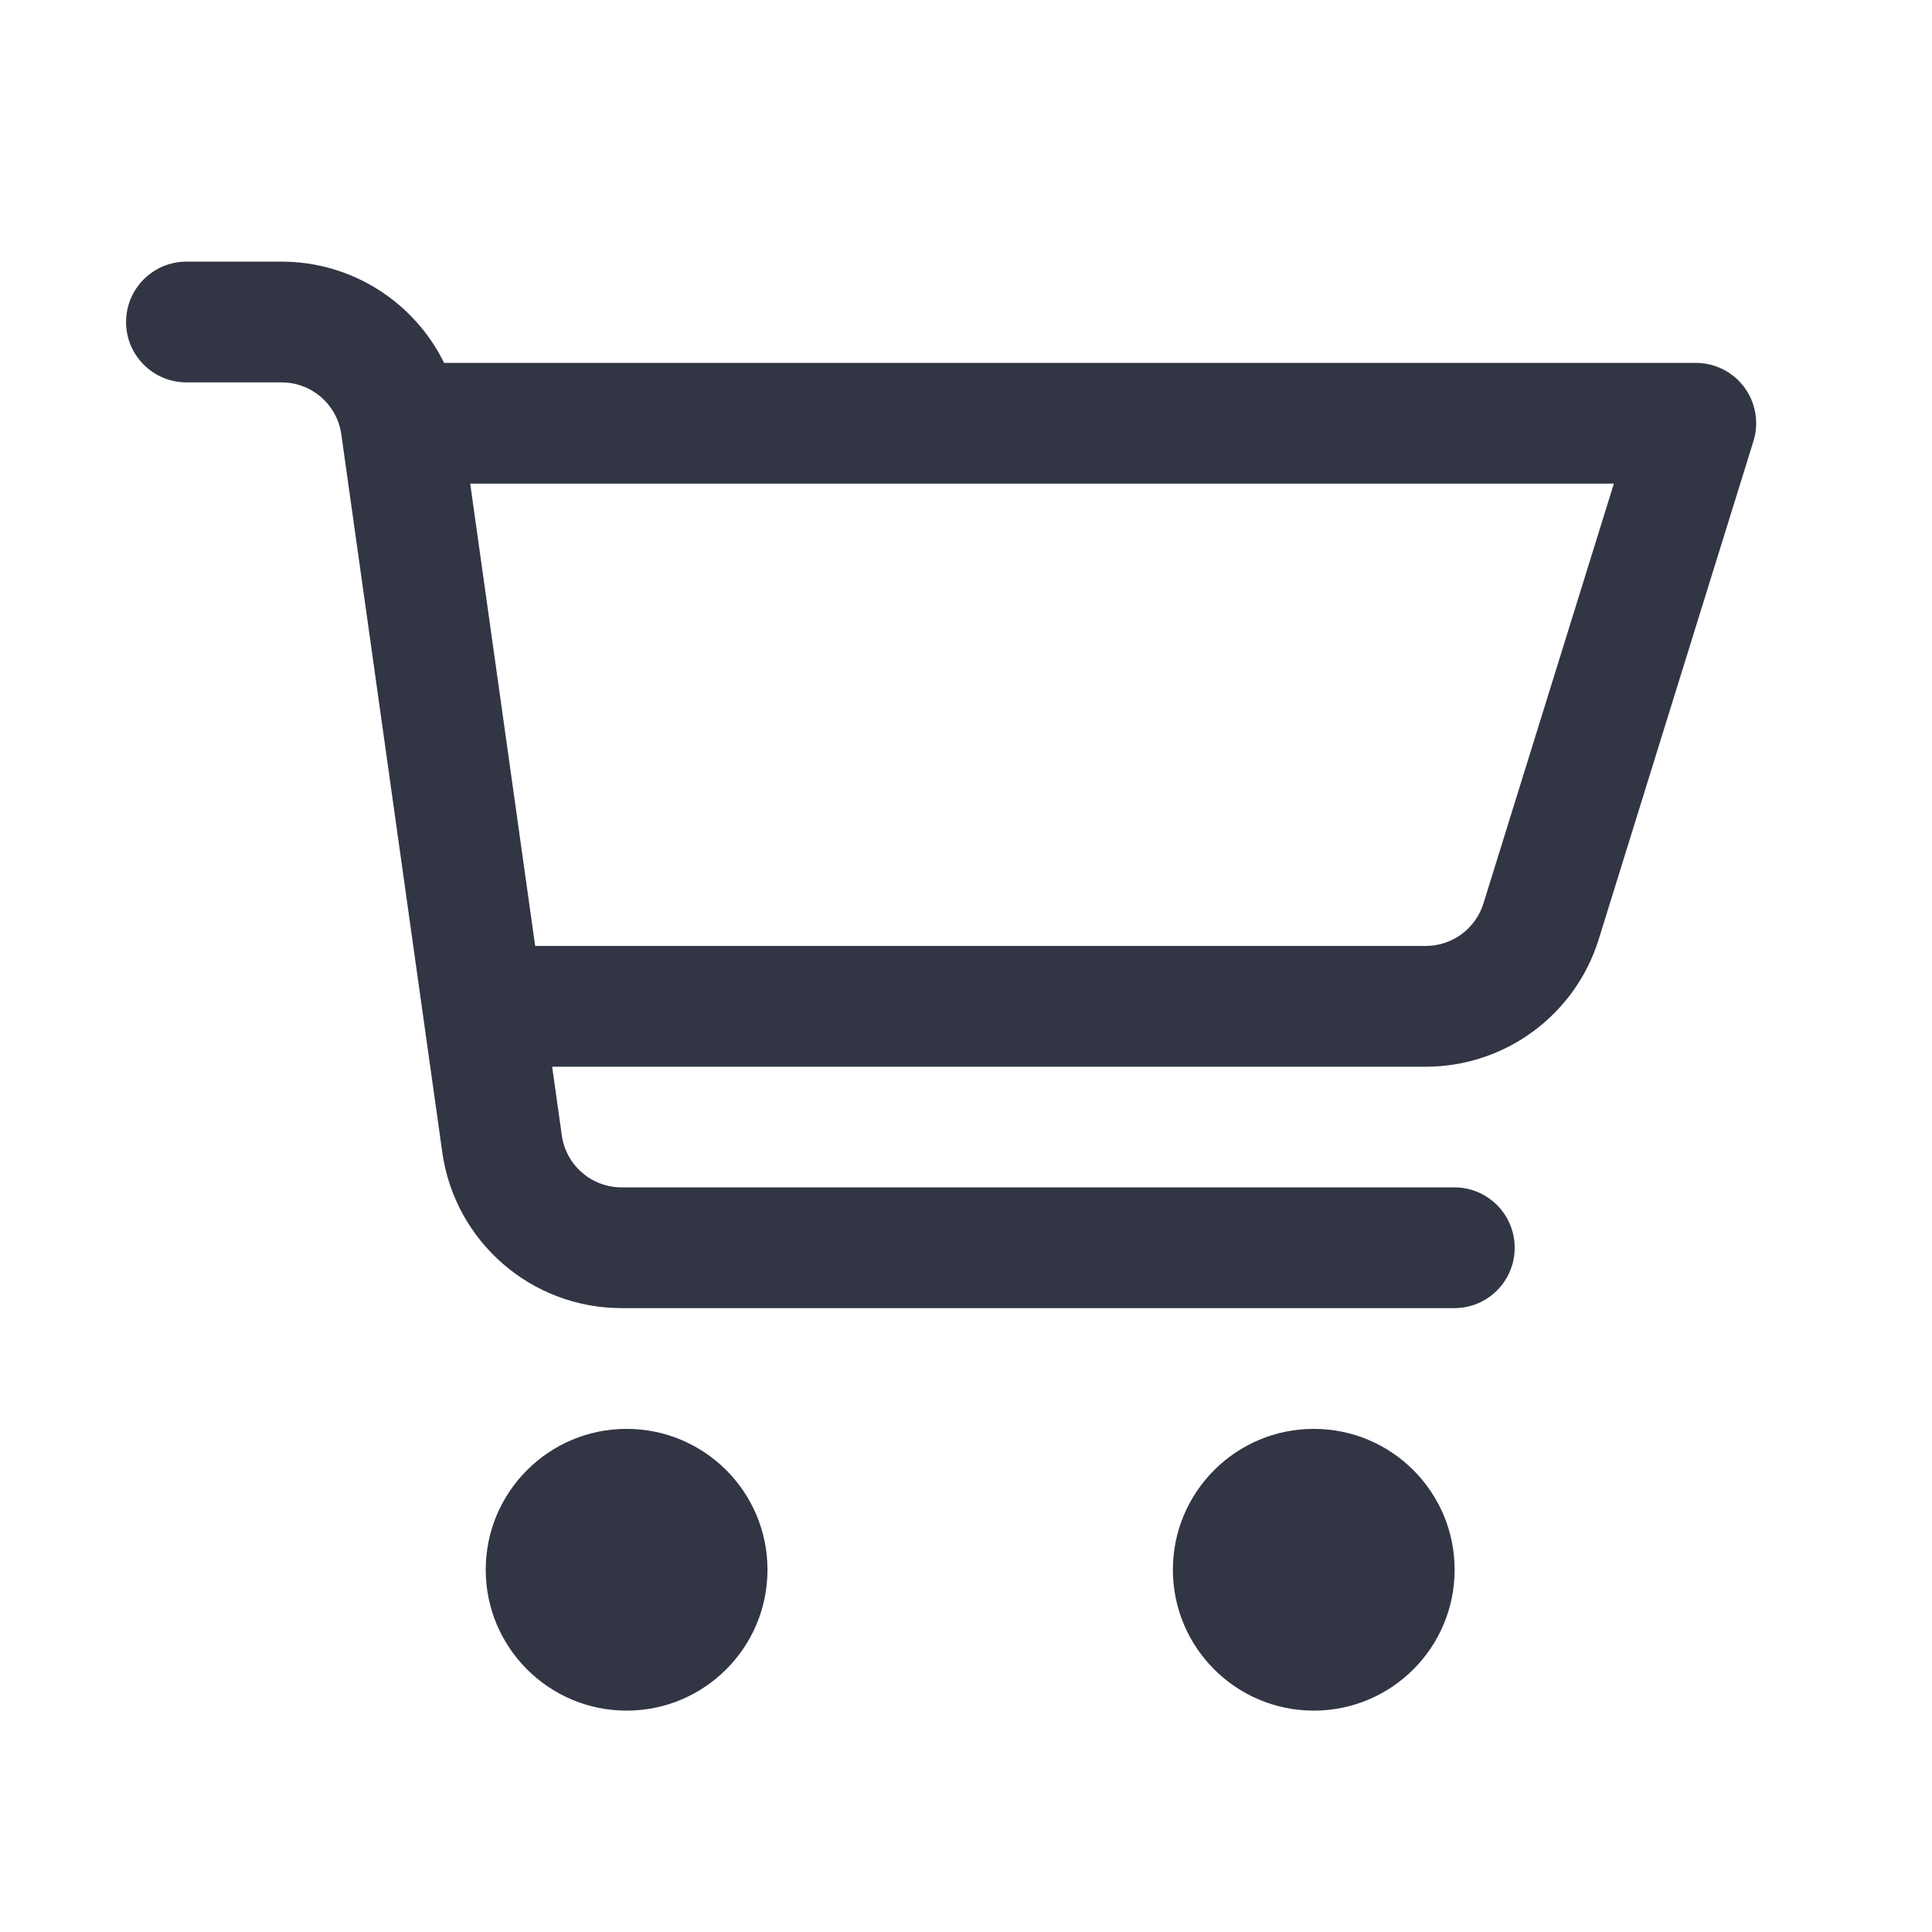
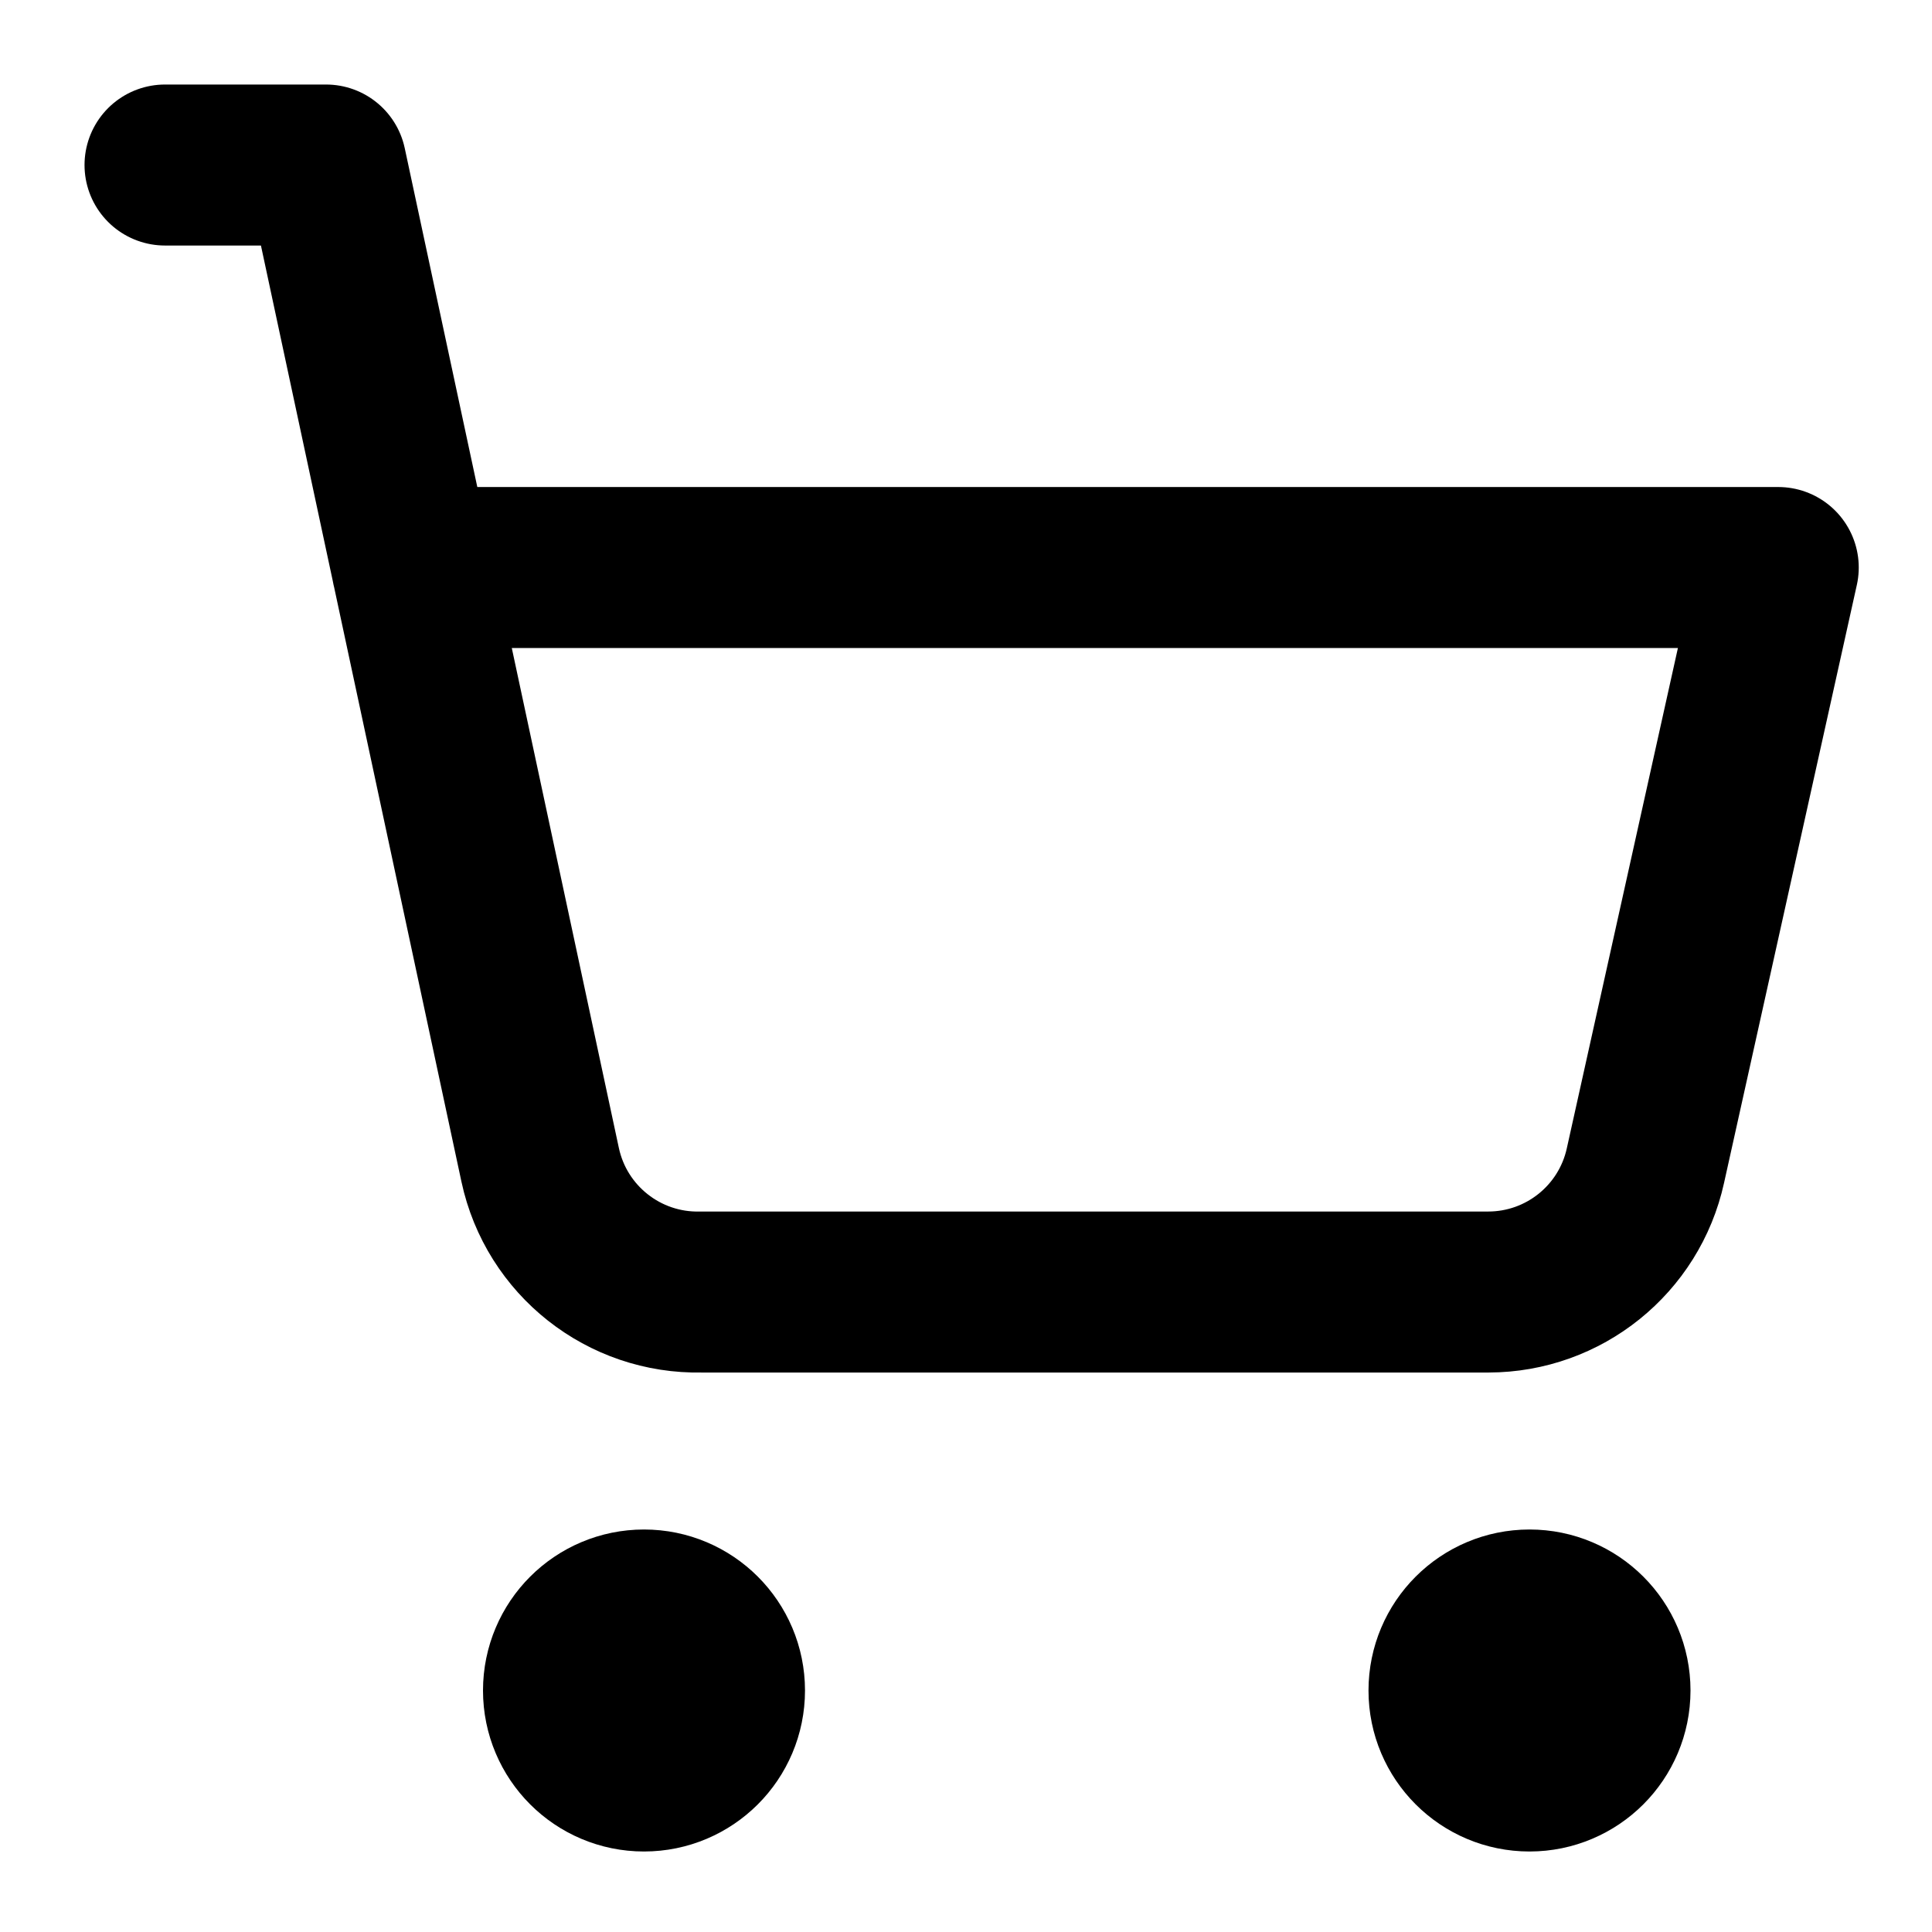
- <svg xmlns="http://www.w3.org/2000/svg" width="24" height="24" viewBox="0 0 24 24" fill="none">
-   <path fill-rule="evenodd" clip-rule="evenodd" d="M2.316 3.25C1.902 3.25 1.566 3.586 1.566 4C1.566 4.414 1.902 4.75 2.316 4.75H3.497C3.871 4.75 4.188 5.025 4.24 5.396L5.494 14.313C5.65 15.424 6.6 16.25 7.722 16.25L18.066 16.25C18.481 16.25 18.816 15.914 18.816 15.5C18.816 15.086 18.481 14.75 18.066 14.75L7.722 14.75C7.348 14.75 7.031 14.475 6.979 14.104L6.859 13.251H17.711C18.697 13.251 19.568 12.609 19.86 11.668L21.782 5.48C21.853 5.253 21.811 5.005 21.67 4.813C21.529 4.621 21.305 4.508 21.066 4.508H5.517C5.147 3.756 4.375 3.25 3.497 3.25H2.316ZM5.841 6.008L6.648 11.751H17.711C18.04 11.751 18.33 11.537 18.428 11.223L20.048 6.008H5.841Z" fill="#323544" />
-   <path d="M7.784 17.75C6.818 17.75 6.034 18.534 6.034 19.5C6.034 20.466 6.818 21.25 7.784 21.25C8.751 21.25 9.534 20.466 9.534 19.5C9.534 18.534 8.751 17.75 7.784 17.75Z" fill="#323544" />
-   <path d="M14.57 19.5C14.57 18.534 15.354 17.75 16.32 17.75C17.287 17.75 18.07 18.534 18.07 19.5C18.07 20.466 17.287 21.25 16.32 21.25C15.354 21.25 14.57 20.466 14.57 19.5Z" fill="#323544" />
+ <svg xmlns="http://www.w3.org/2000/svg" width="24" height="24" viewBox="0 0 24 24" fill="none" stroke="currentColor" stroke-width="2" stroke-linecap="round" stroke-linejoin="round" class="lucide lucide-shopping-cart-icon lucide-shopping-cart">
+   <circle cx="8" cy="21" r="1" />
+   <circle cx="19" cy="21" r="1" />
+   <path d="M2.05 2.05h2l2.66 12.42a2 2 0 0 0 2 1.58h9.78a2 2 0 0 0 1.95-1.57l1.65-7.43H5.12" />
</svg>
